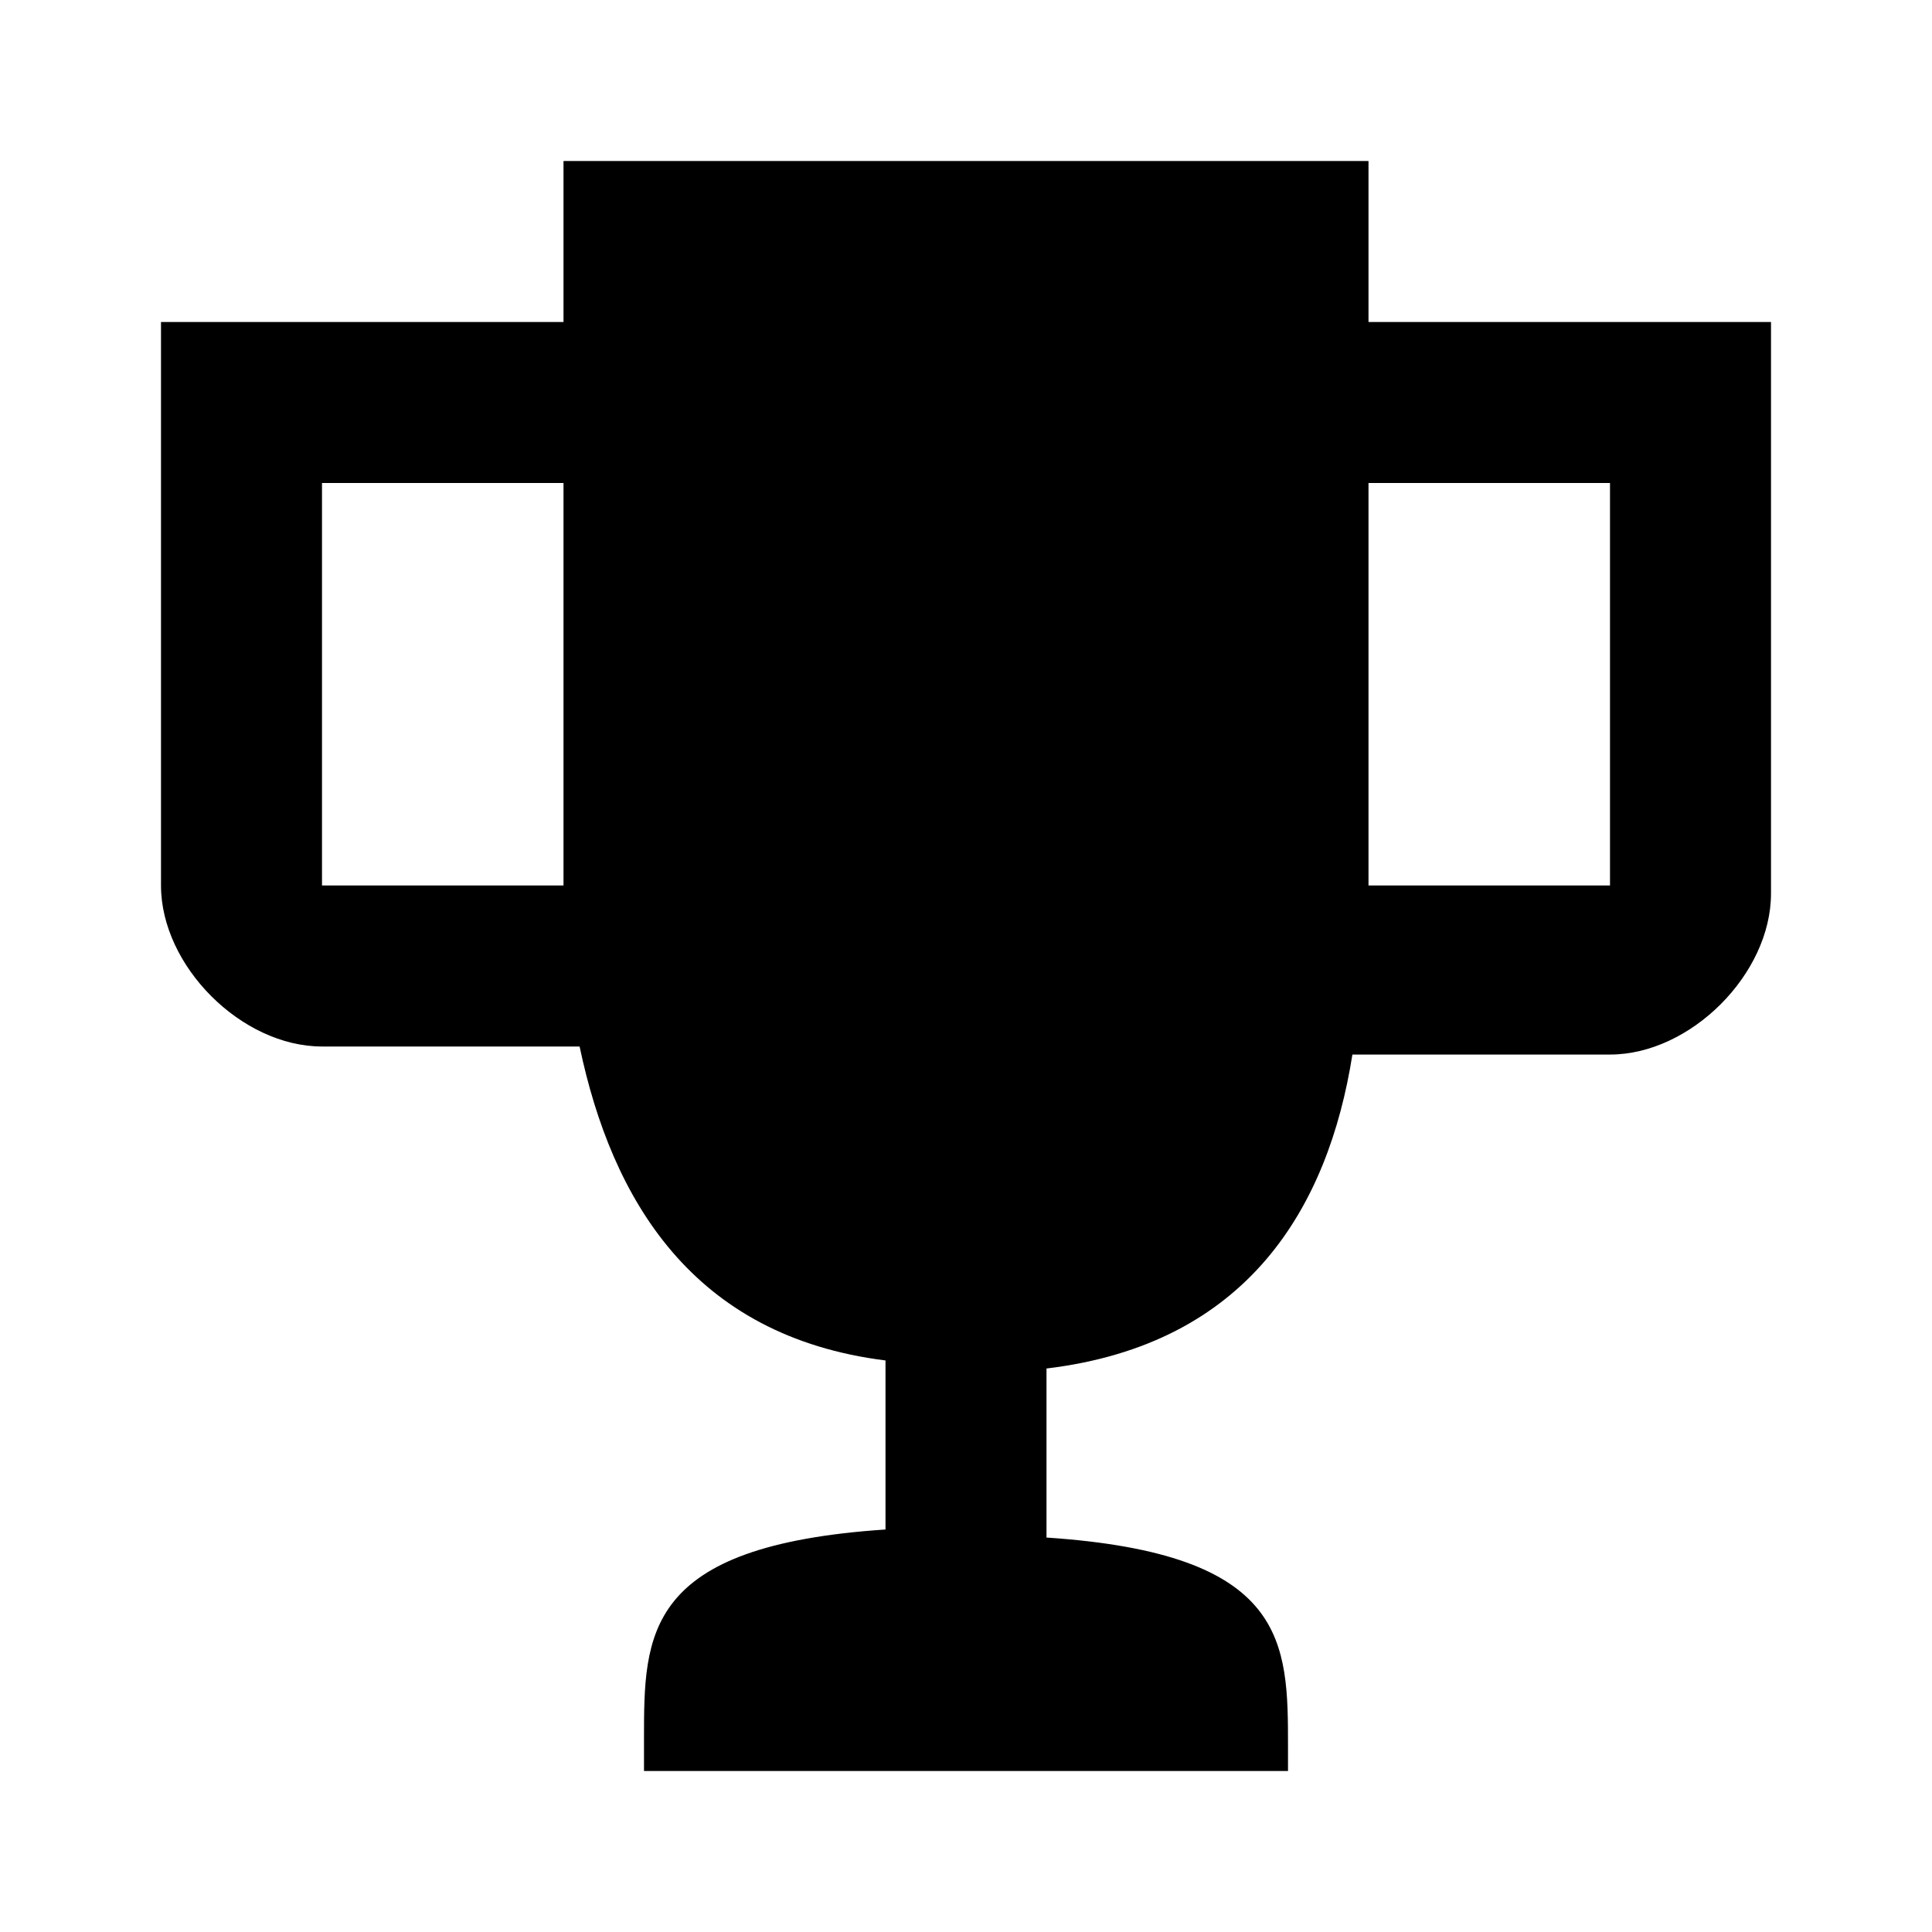
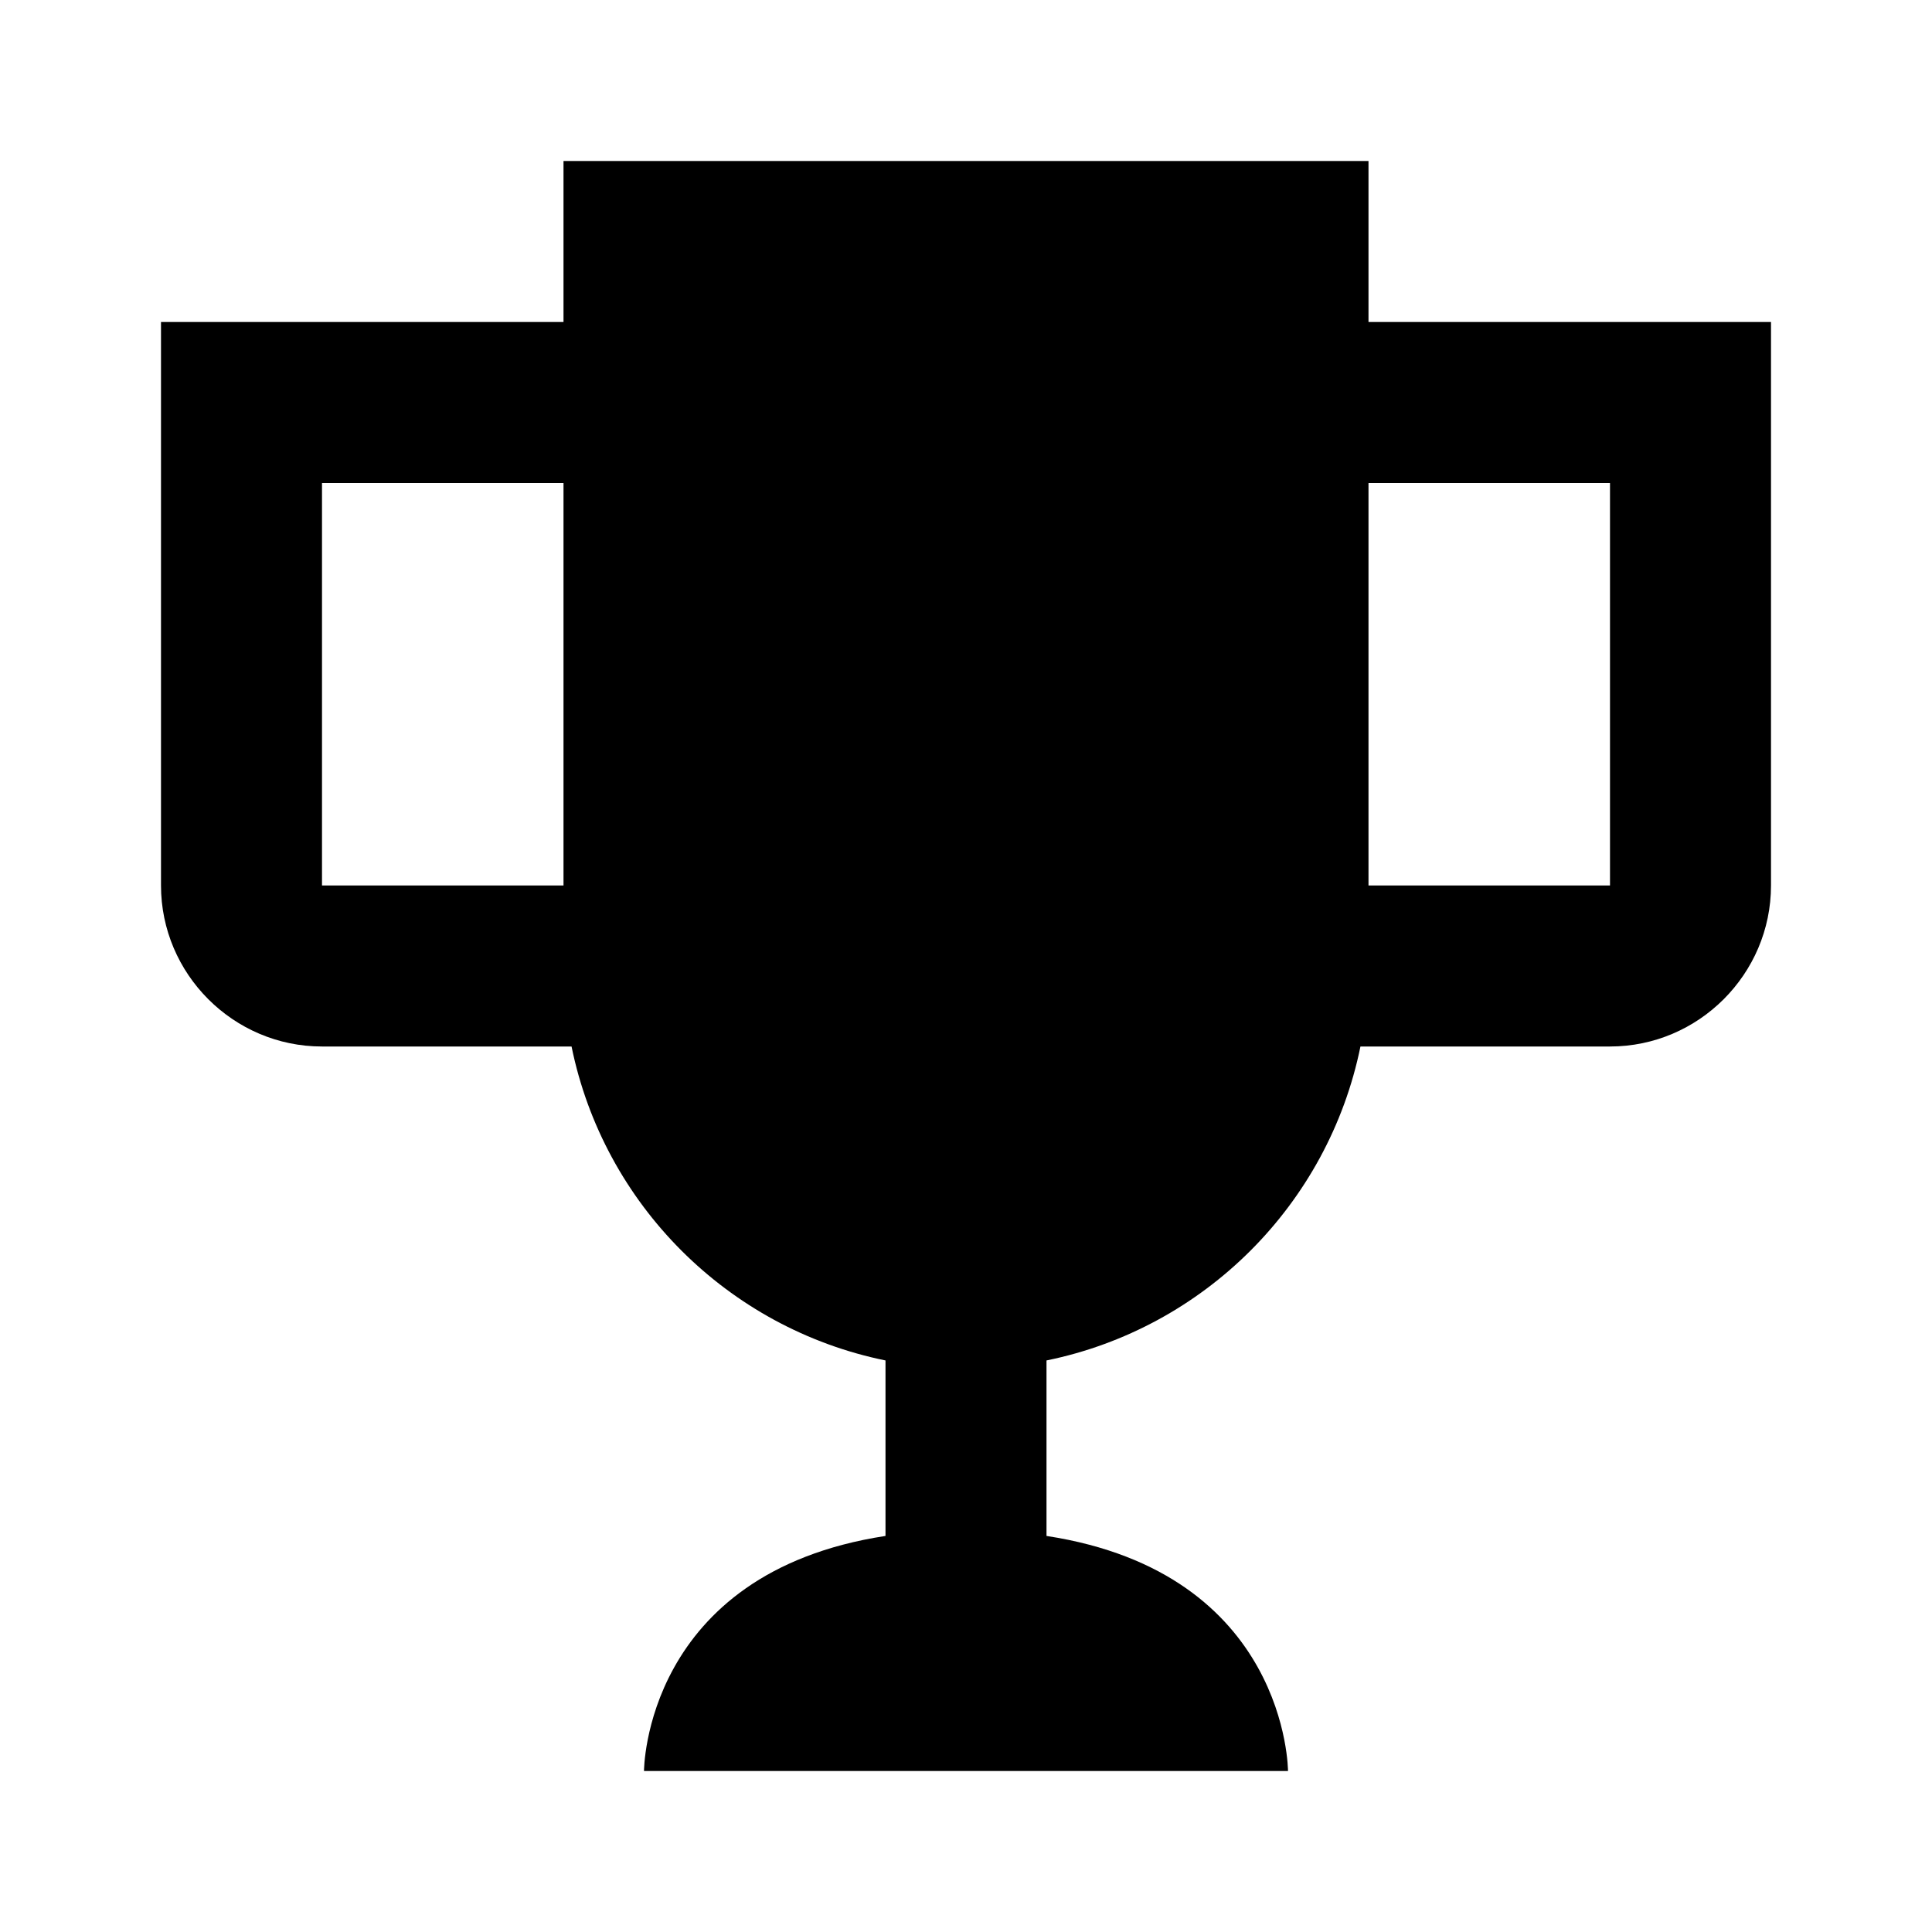
<svg xmlns="http://www.w3.org/2000/svg" version="1.1" id="mdi-trophy-variant" width="24" height="24" viewBox="0 0 24 24">
-   <path d="M20.2,4H20H17V2H7V4H4.5H3.8H2V11C2,12 3,13 4,13H7.2C7.6,14.9 8.6,16.6 11,16.9V19C8,19.2 8,20.3 8,21.6V22H16V21.7C16,20.4 16,19.3 13,19.1V17C15.5,16.7 16.5,15 16.8,13.1H20C21,13.1 22,12.1 22,11.1V4H20.2M4,11V6H7V8V11C5.6,11 4.4,11 4,11M20,11C19.6,11 18.4,11 17,11V6H18H20V11Z" />
+   <path d="M17 4V2H7V4H2V11C2 12.1 2.9 13 4 13H7.1C7.5 14.96 9.04 16.5 11 16.9V19.08C8 19.54 8 22 8 22H16C16 22 16 19.54 13 19.08V16.9C14.96 16.5 16.5 14.96 16.9 13H20C21.1 13 22 12.1 22 11V4H17M4 11V6H7V11L4 11M20 11L17 11V6H20L20 11Z" />
</svg>
